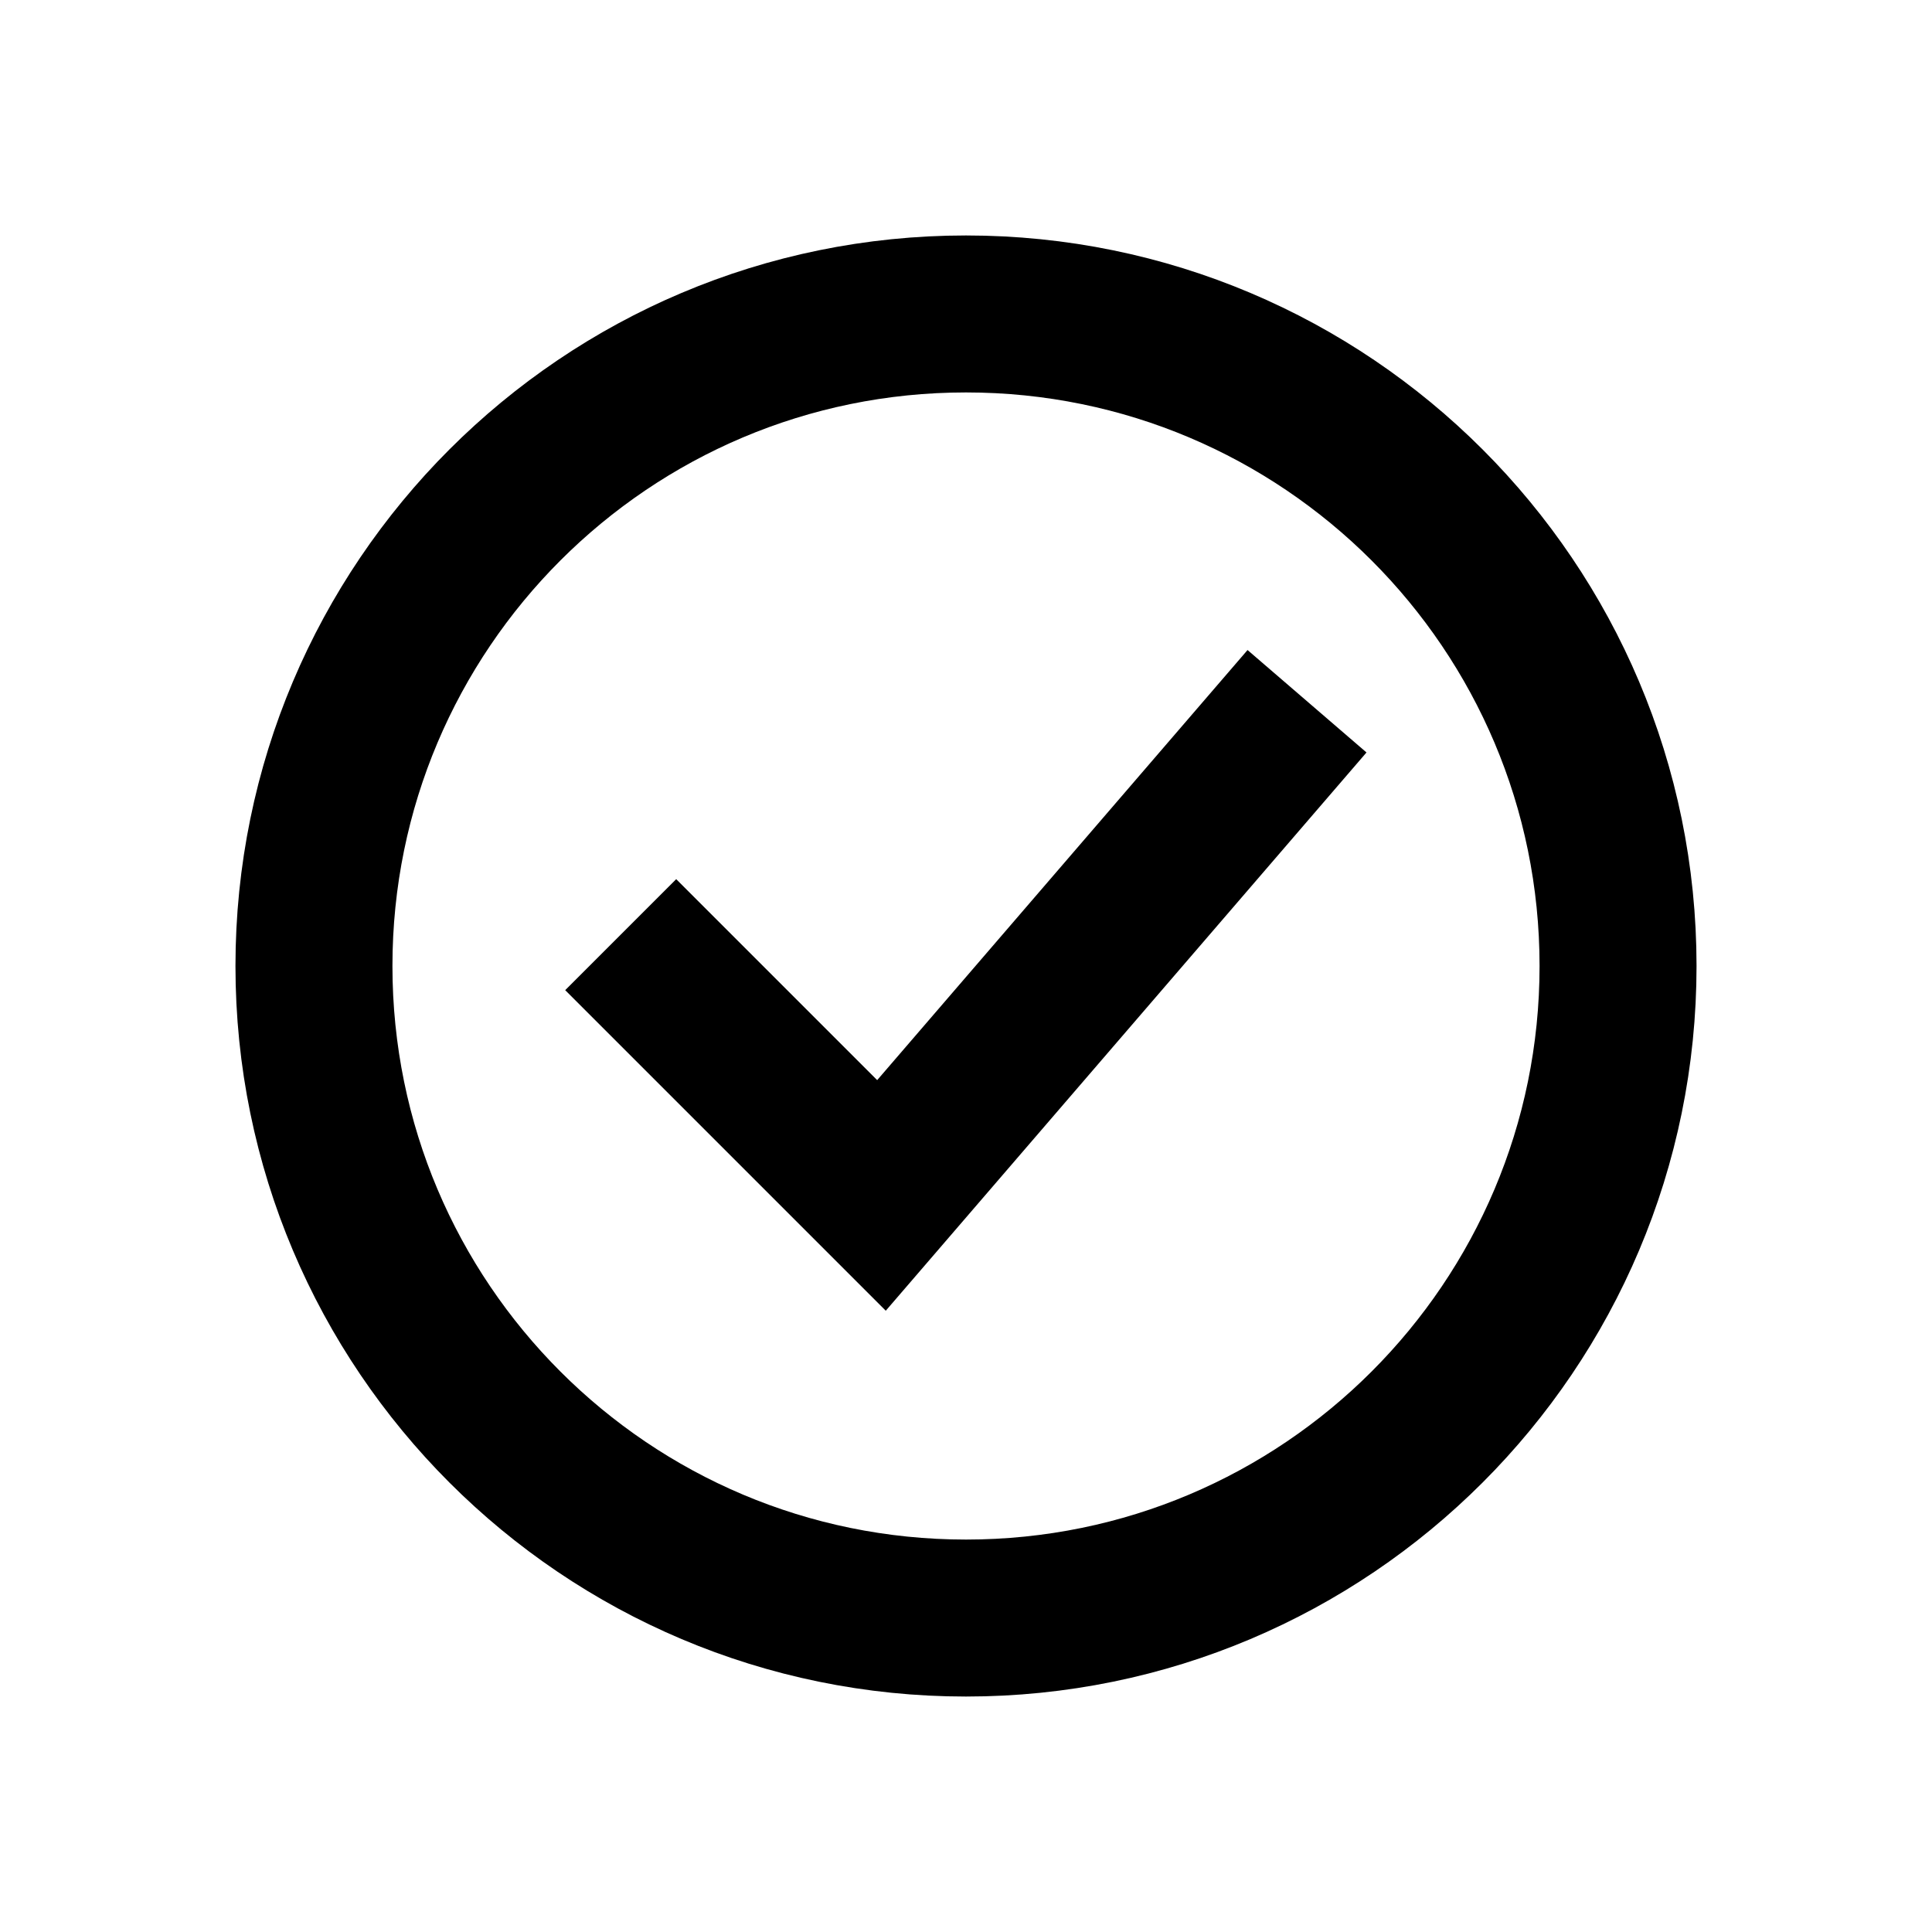
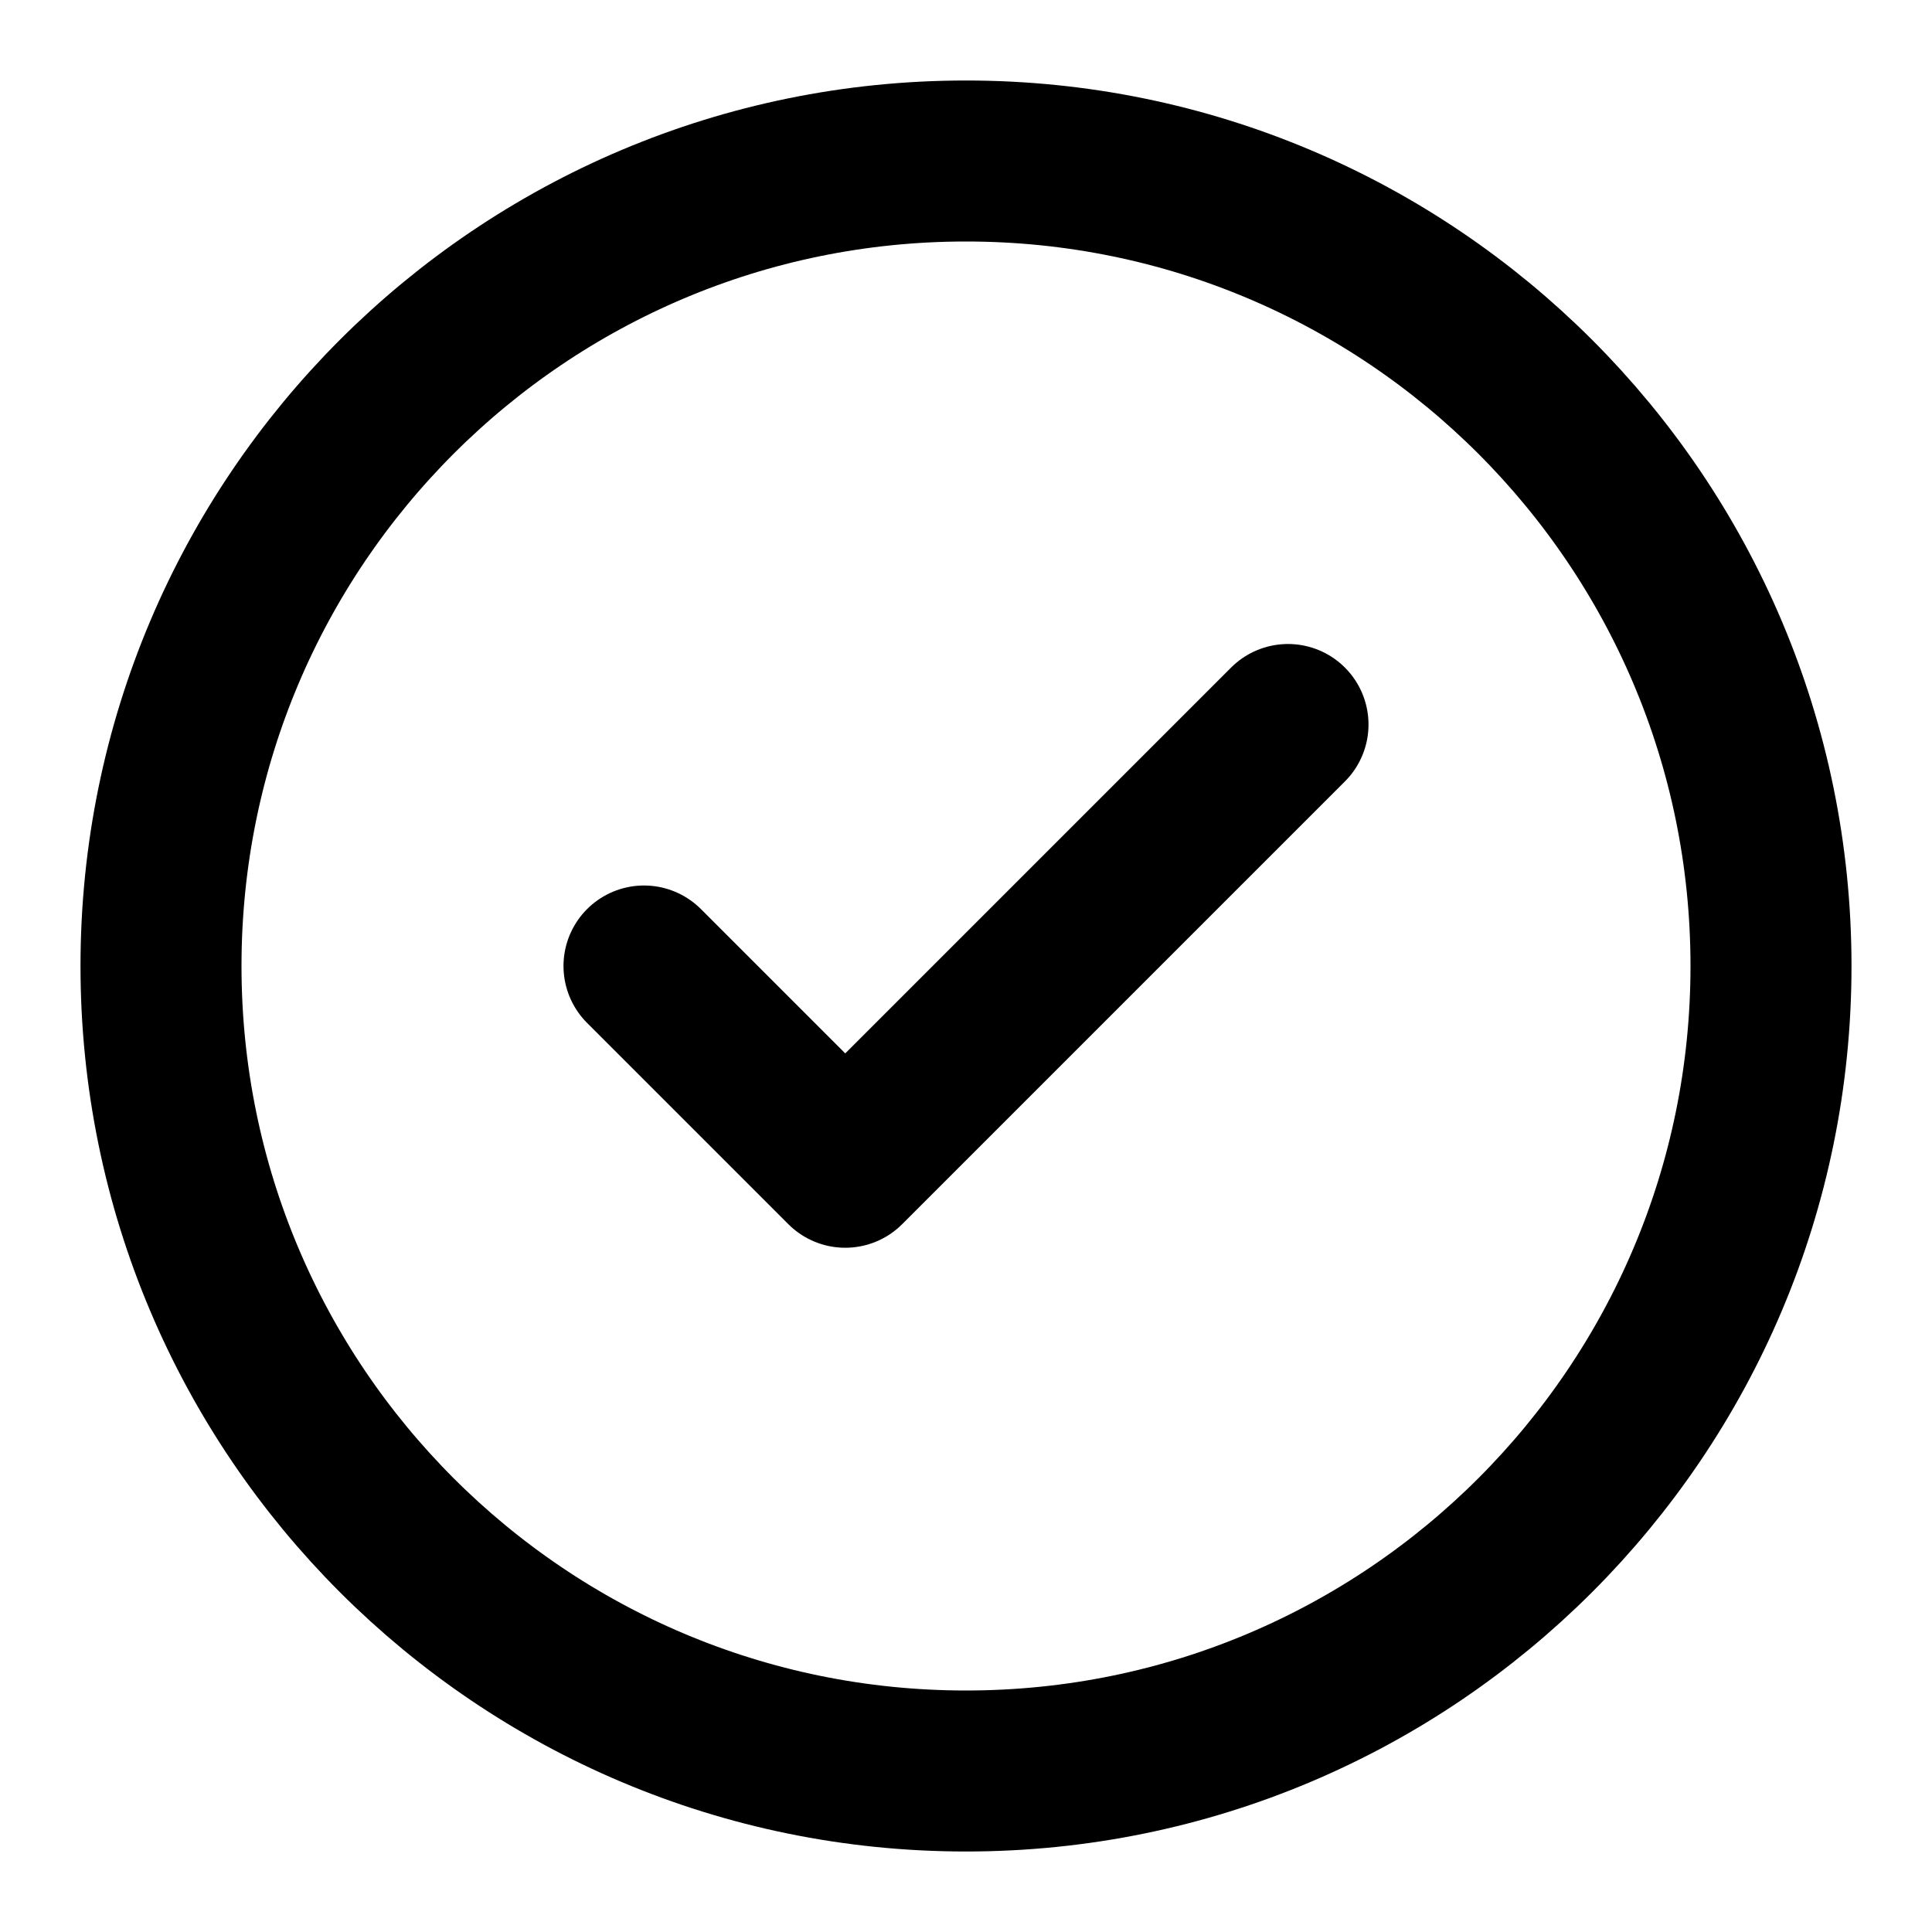
- <svg xmlns="http://www.w3.org/2000/svg" viewBox="0 0 16 16" fill="none" stroke="#000" stroke-width="1.3" stroke-linecap="square" stroke-linejoin="miter">
-   <circle cx="8" cy="8" r="5.4" />
-   <path d="M5.6 8.2l1.7 1.7 3.1-3.6" />
+ <svg xmlns="http://www.w3.org/2000/svg" viewBox="0 0 24 24" fill="none" stroke="#000" stroke-width="2" stroke-linecap="round" stroke-linejoin="round">
+   <circle cx="12" cy="12" r="10" />
+   <path d="m16 9-5.5 5.5L8 12" />
</svg>
